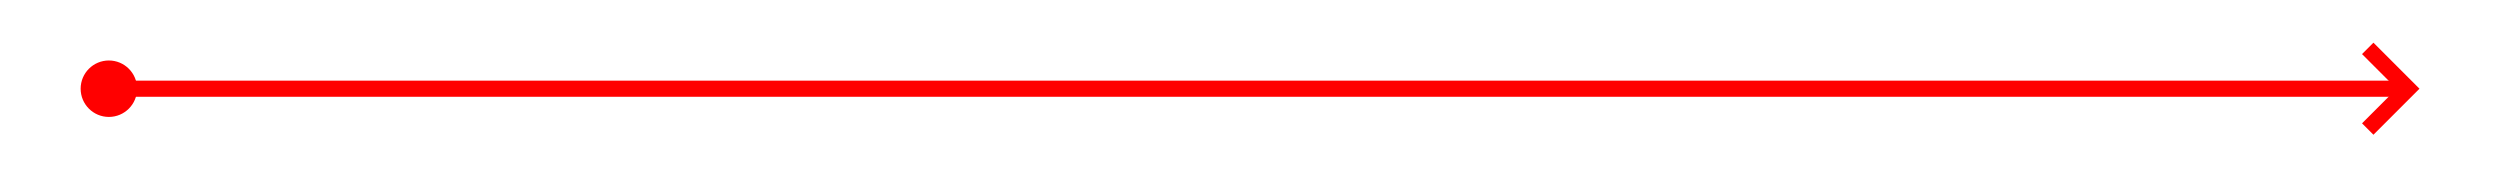
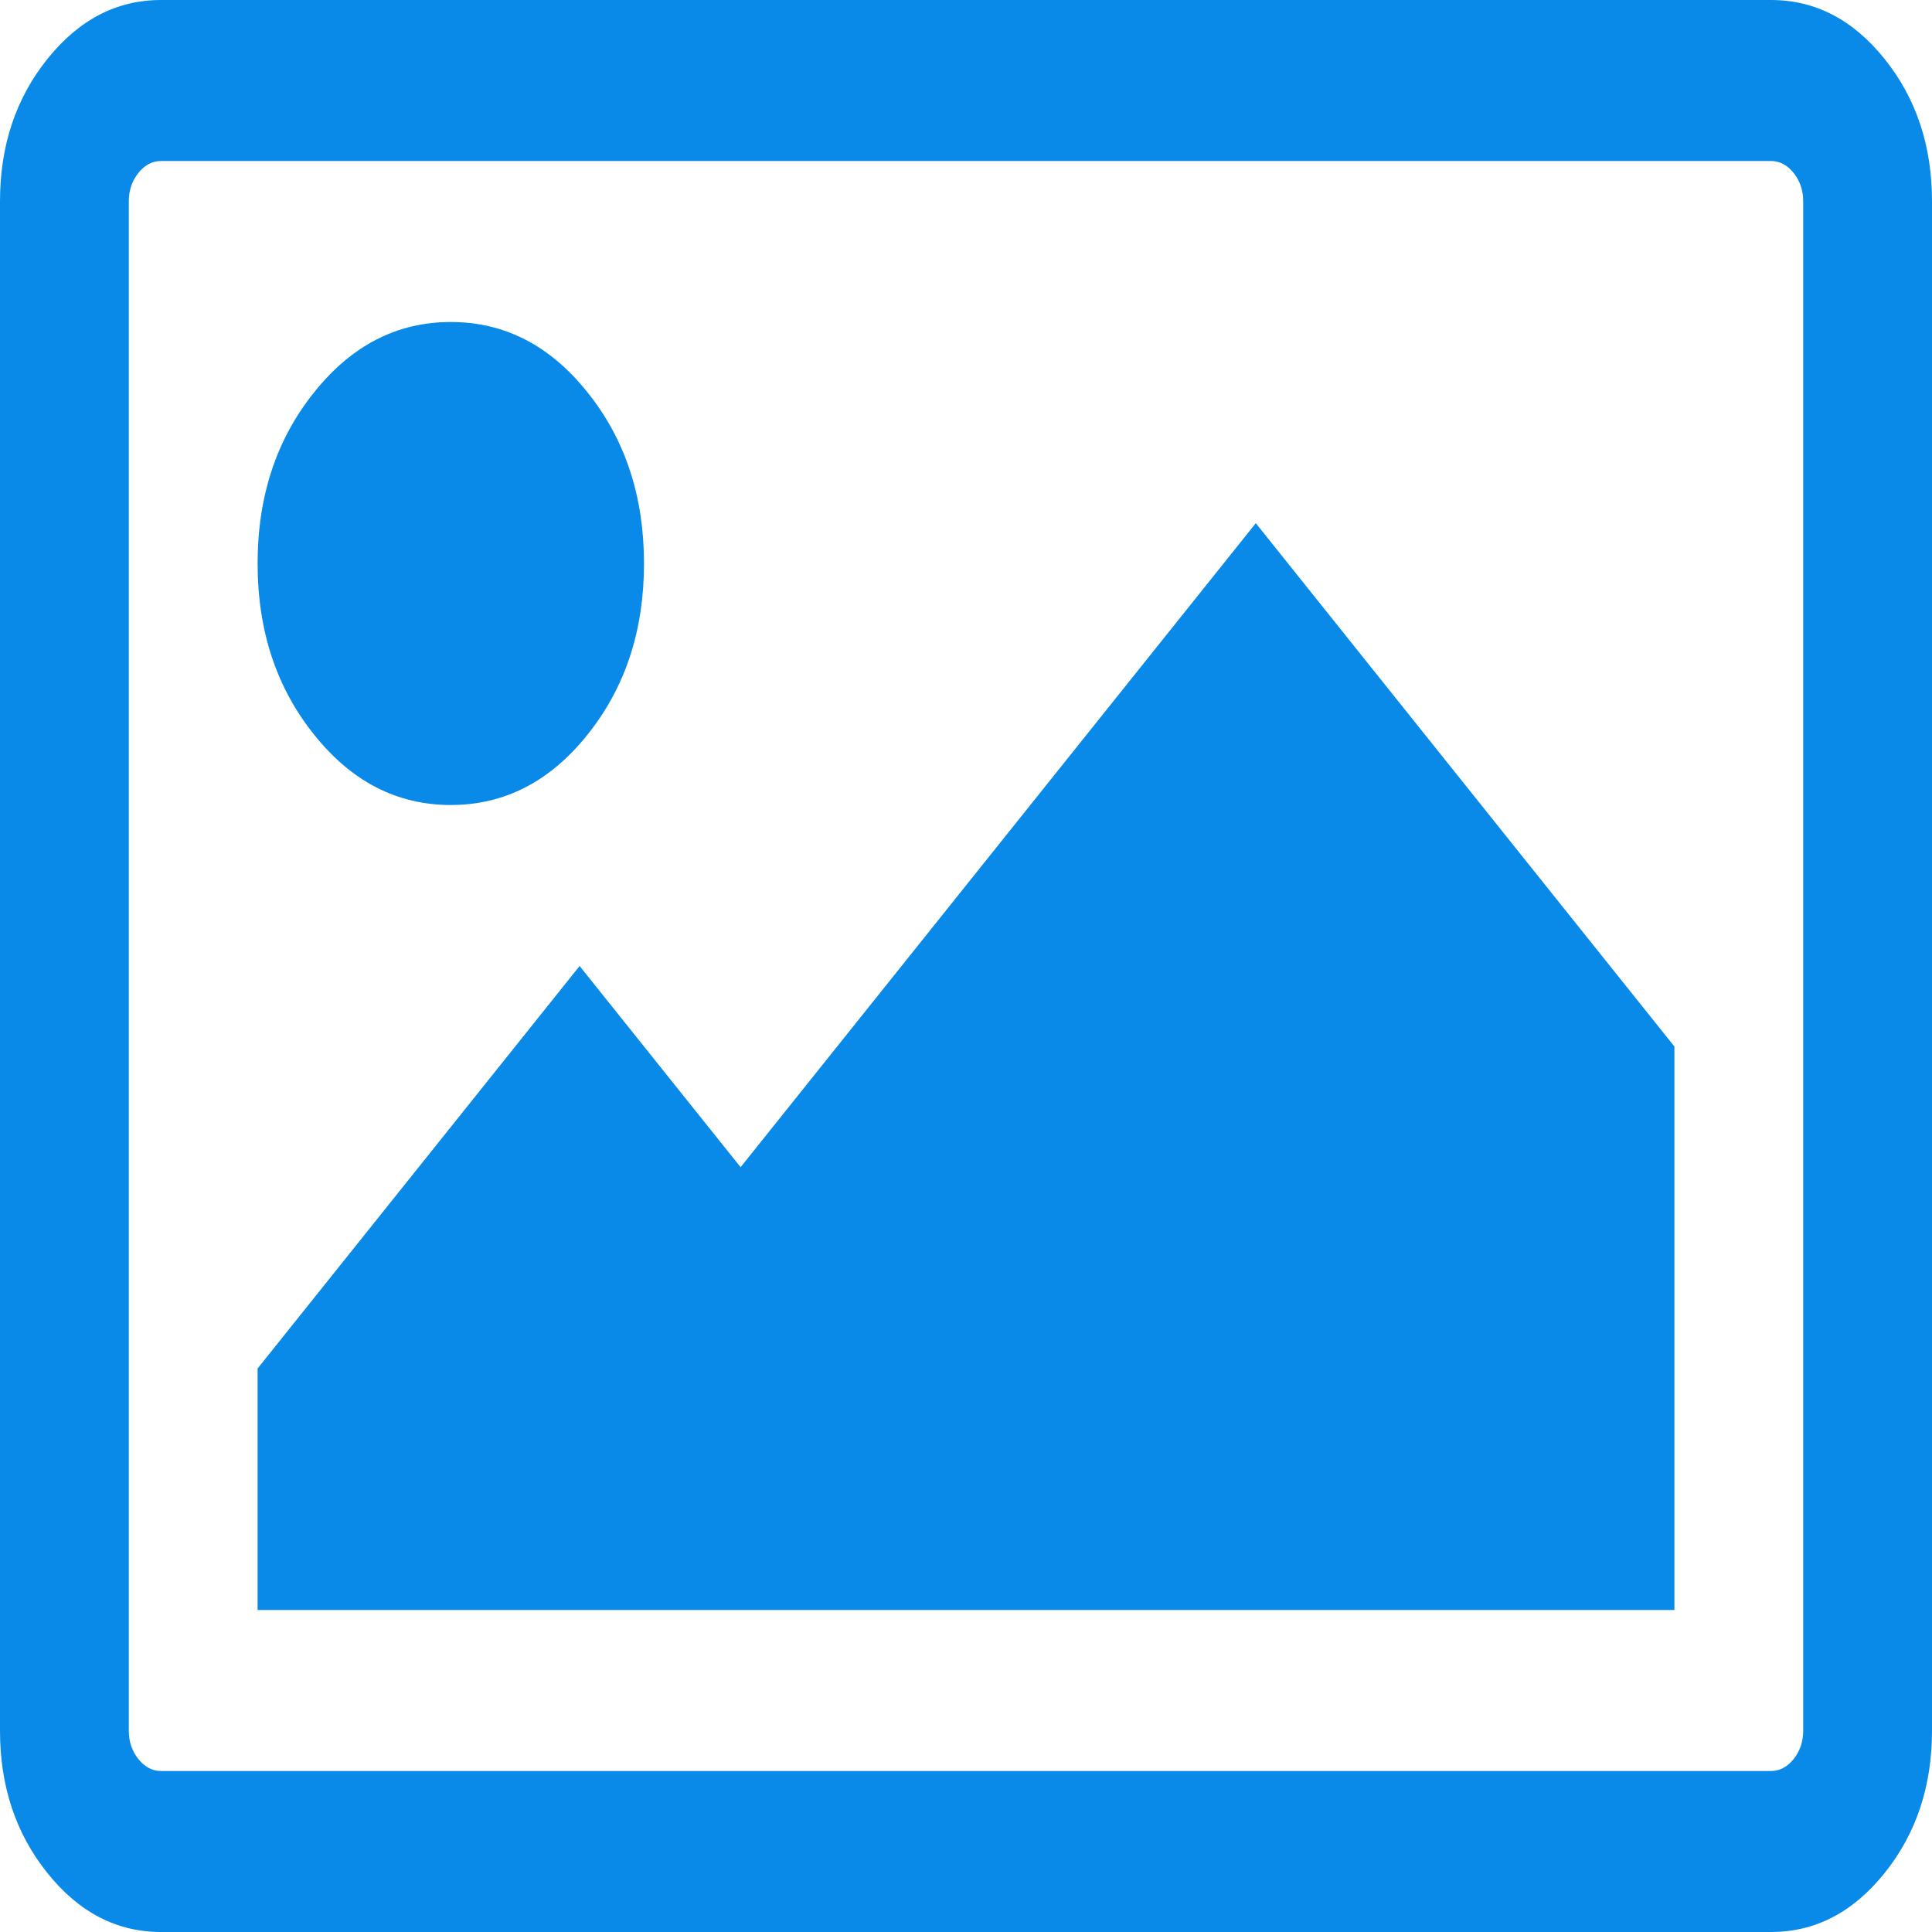
- <svg xmlns="http://www.w3.org/2000/svg" version="1.1" width="310px" height="22px">
-   <g transform="matrix(1 0 0 1 -431 -281 )">
-     <path d="M 444.5 288.5  A 3.5 3.5 0 0 0 441 292 A 3.5 3.5 0 0 0 444.5 295.5 A 3.5 3.5 0 0 0 448 292 A 3.5 3.5 0 0 0 444.5 288.5 Z M 723.893 287.707  L 728.186 292  L 723.893 296.293  L 725.307 297.707  L 730.307 292.707  L 731.014 292  L 730.307 291.293  L 725.307 286.293  L 723.893 287.707  Z " fill-rule="nonzero" fill="#ff0000" stroke="none" />
-     <path d="M 443 292  L 729 292  " stroke-width="2" stroke="#ff0000" fill="none" />
+ <svg xmlns="http://www.w3.org/2000/svg" version="1.1" width="15px" height="15px">
+   <g transform="matrix(1 0 0 1 -401 -284 )">
+     <path d="M 4.562 3.047  C 4.854 3.411  5 3.854  5 4.375  C 5 4.896  4.854 5.339  4.562 5.703  C 4.271 6.068  3.917 6.25  3.5 6.25  C 3.083 6.25  2.729 6.068  2.438 5.703  C 2.146 5.339  2 4.896  2 4.375  C 2 3.854  2.146 3.411  2.438 3.047  C 2.729 2.682  3.083 2.5  3.5 2.5  C 3.917 2.5  4.271 2.682  4.562 3.047  Z M 9.75 4.062  L 13 8.125  L 13 12.5  L 2 12.5  L 2 10.625  L 4.5 7.5  L 5.75 9.062  L 9.75 4.062  Z M 13.926 1.343  C 13.876 1.281  13.818 1.25  13.75 1.25  L 1.25 1.25  C 1.182 1.25  1.124 1.281  1.074 1.343  C 1.025 1.405  1 1.478  1 1.562  L 1 13.438  C 1 13.522  1.025 13.595  1.074 13.657  C 1.124 13.719  1.182 13.75  1.25 13.75  L 13.75 13.75  C 13.818 13.75  13.876 13.719  13.926 13.657  C 13.975 13.595  14 13.522  14 13.438  L 14 1.562  C 14 1.478  13.975 1.405  13.926 1.343  Z M 14.633 0.459  C 14.878 0.765  15 1.133  15 1.562  L 15 13.438  C 15 13.867  14.878 14.235  14.633 14.541  C 14.388 14.847  14.094 15  13.75 15  L 1.25 15  C 0.906 15  0.612 14.847  0.367 14.541  C 0.122 14.235  0 13.867  0 13.438  L 0 1.562  C 0 1.133  0.122 0.765  0.367 0.459  C 0.612 0.153  0.906 0  1.25 0  L 13.75 0  C 14.094 0  14.388 0.153  14.633 0.459  Z " fill-rule="nonzero" fill="#098ae8" stroke="none" transform="matrix(1 0 0 1 401 284 )" />
  </g>
</svg>
